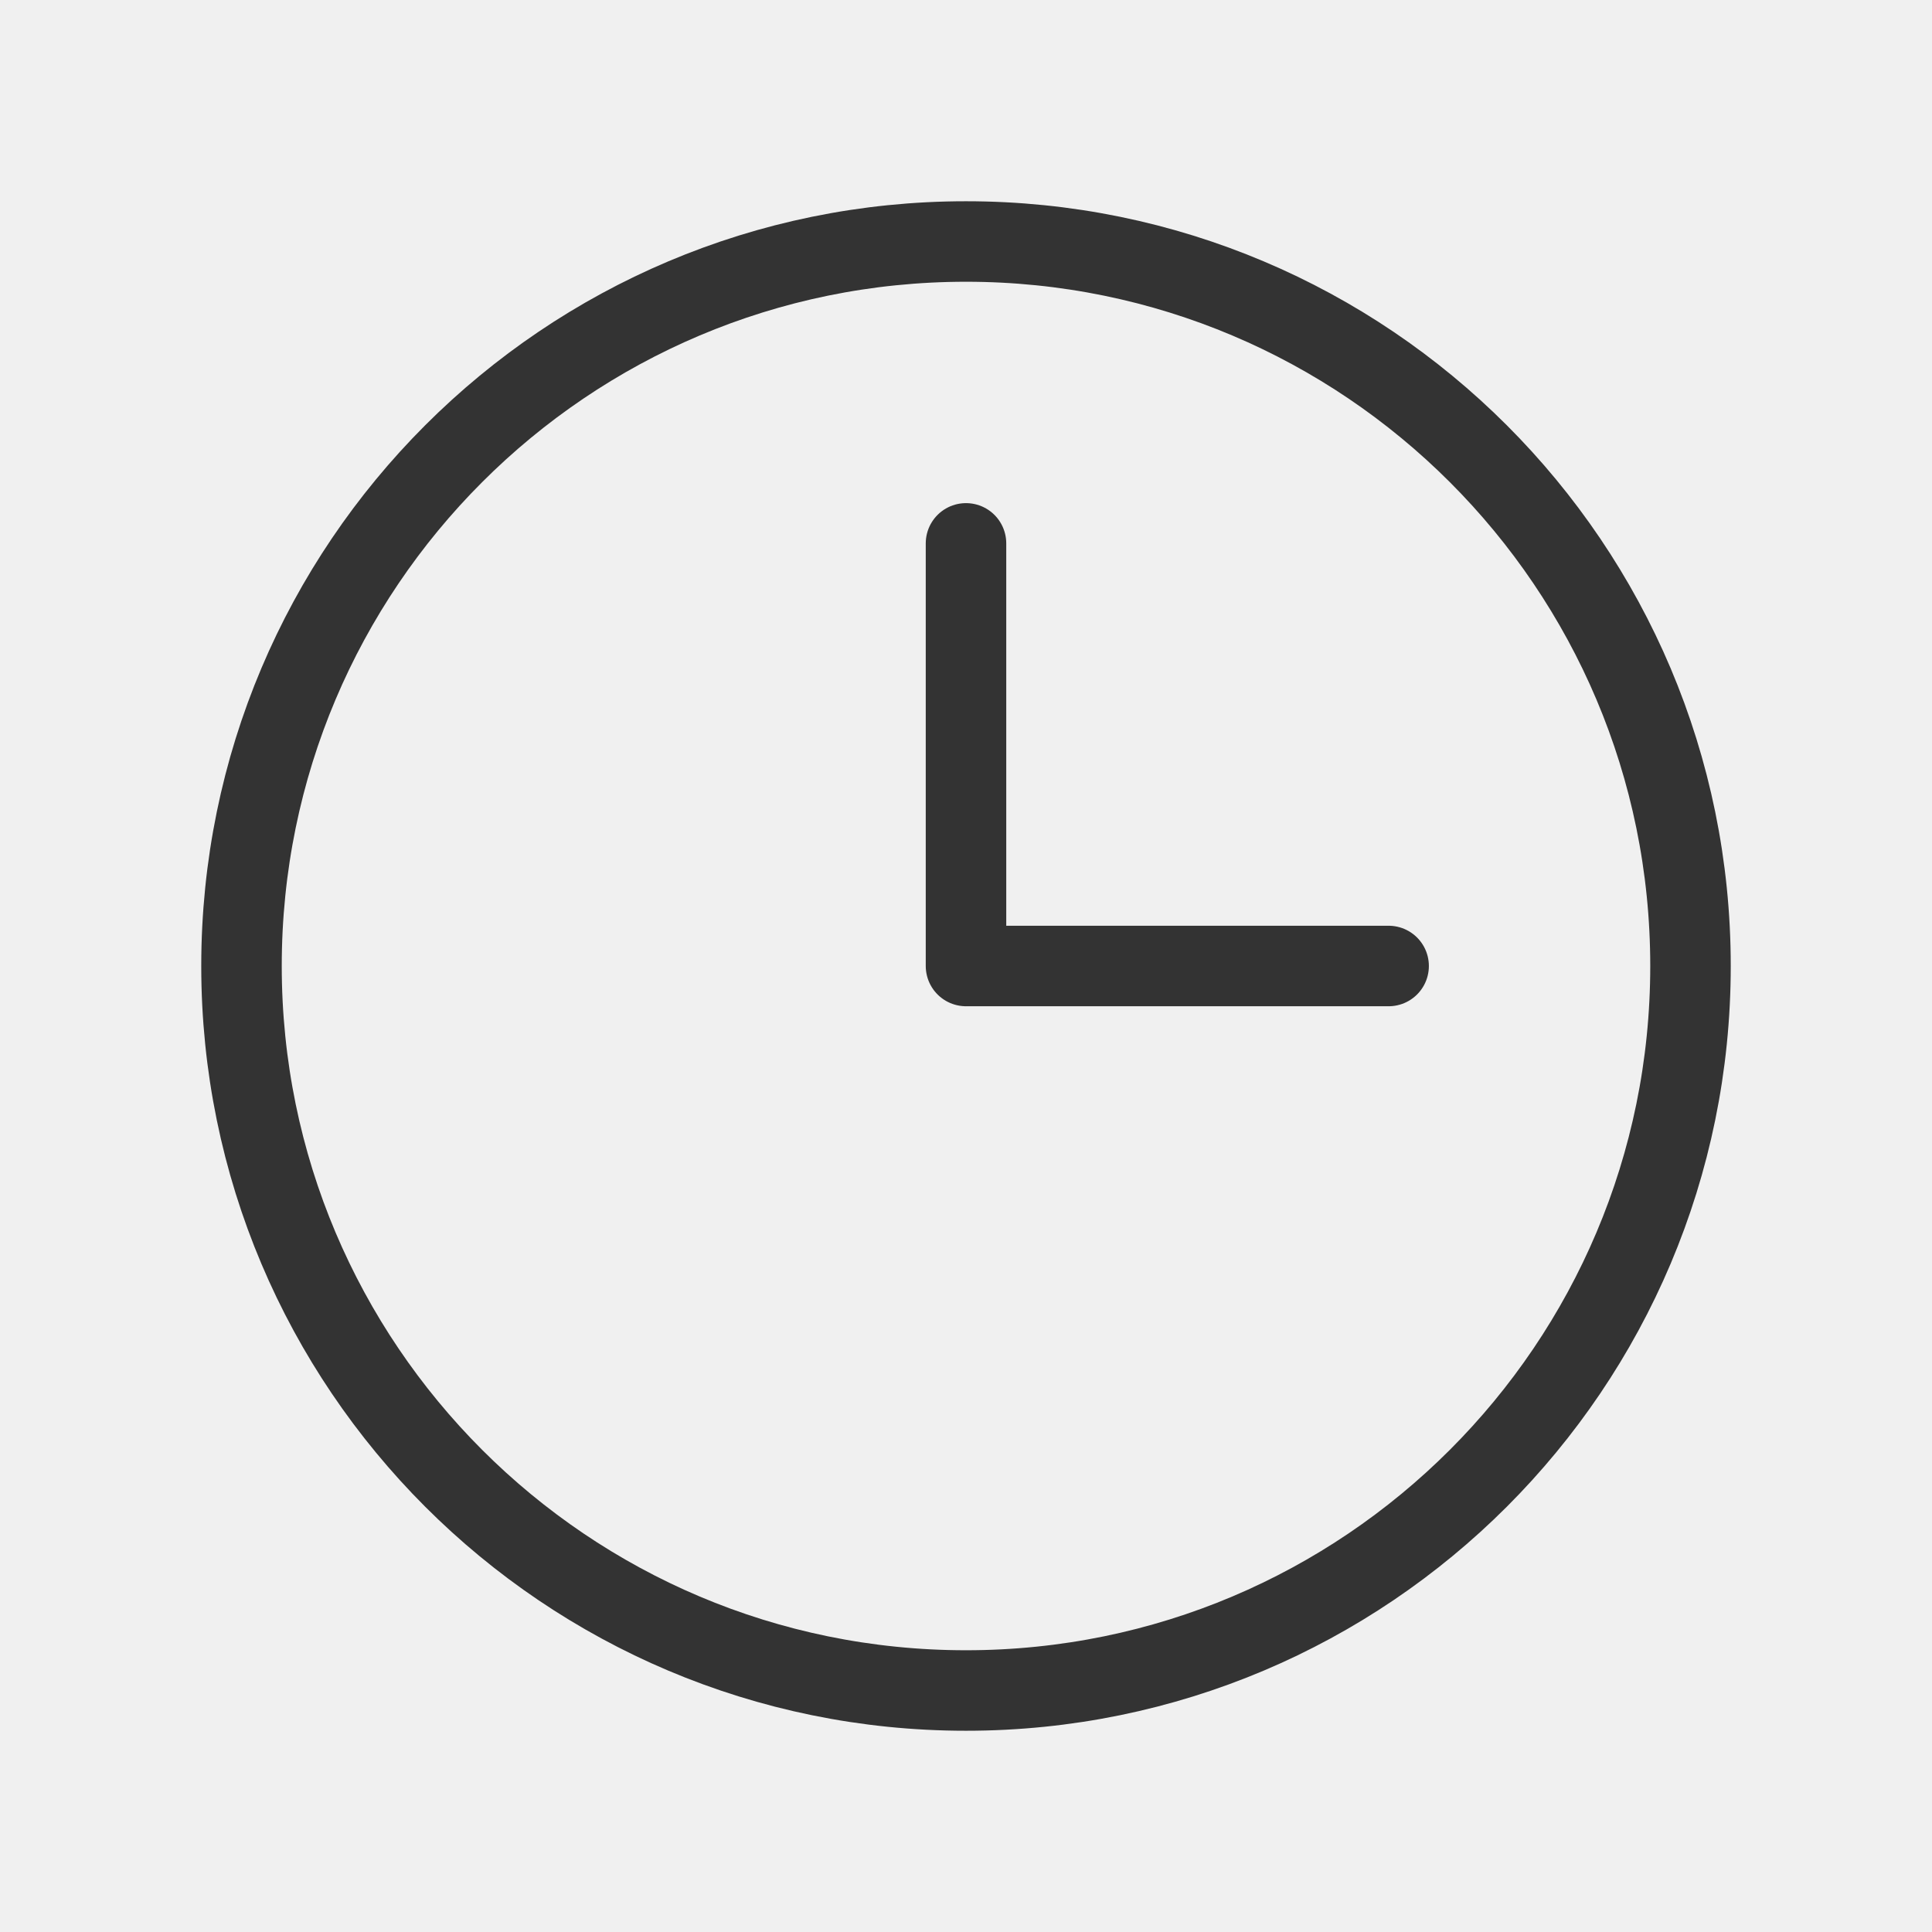
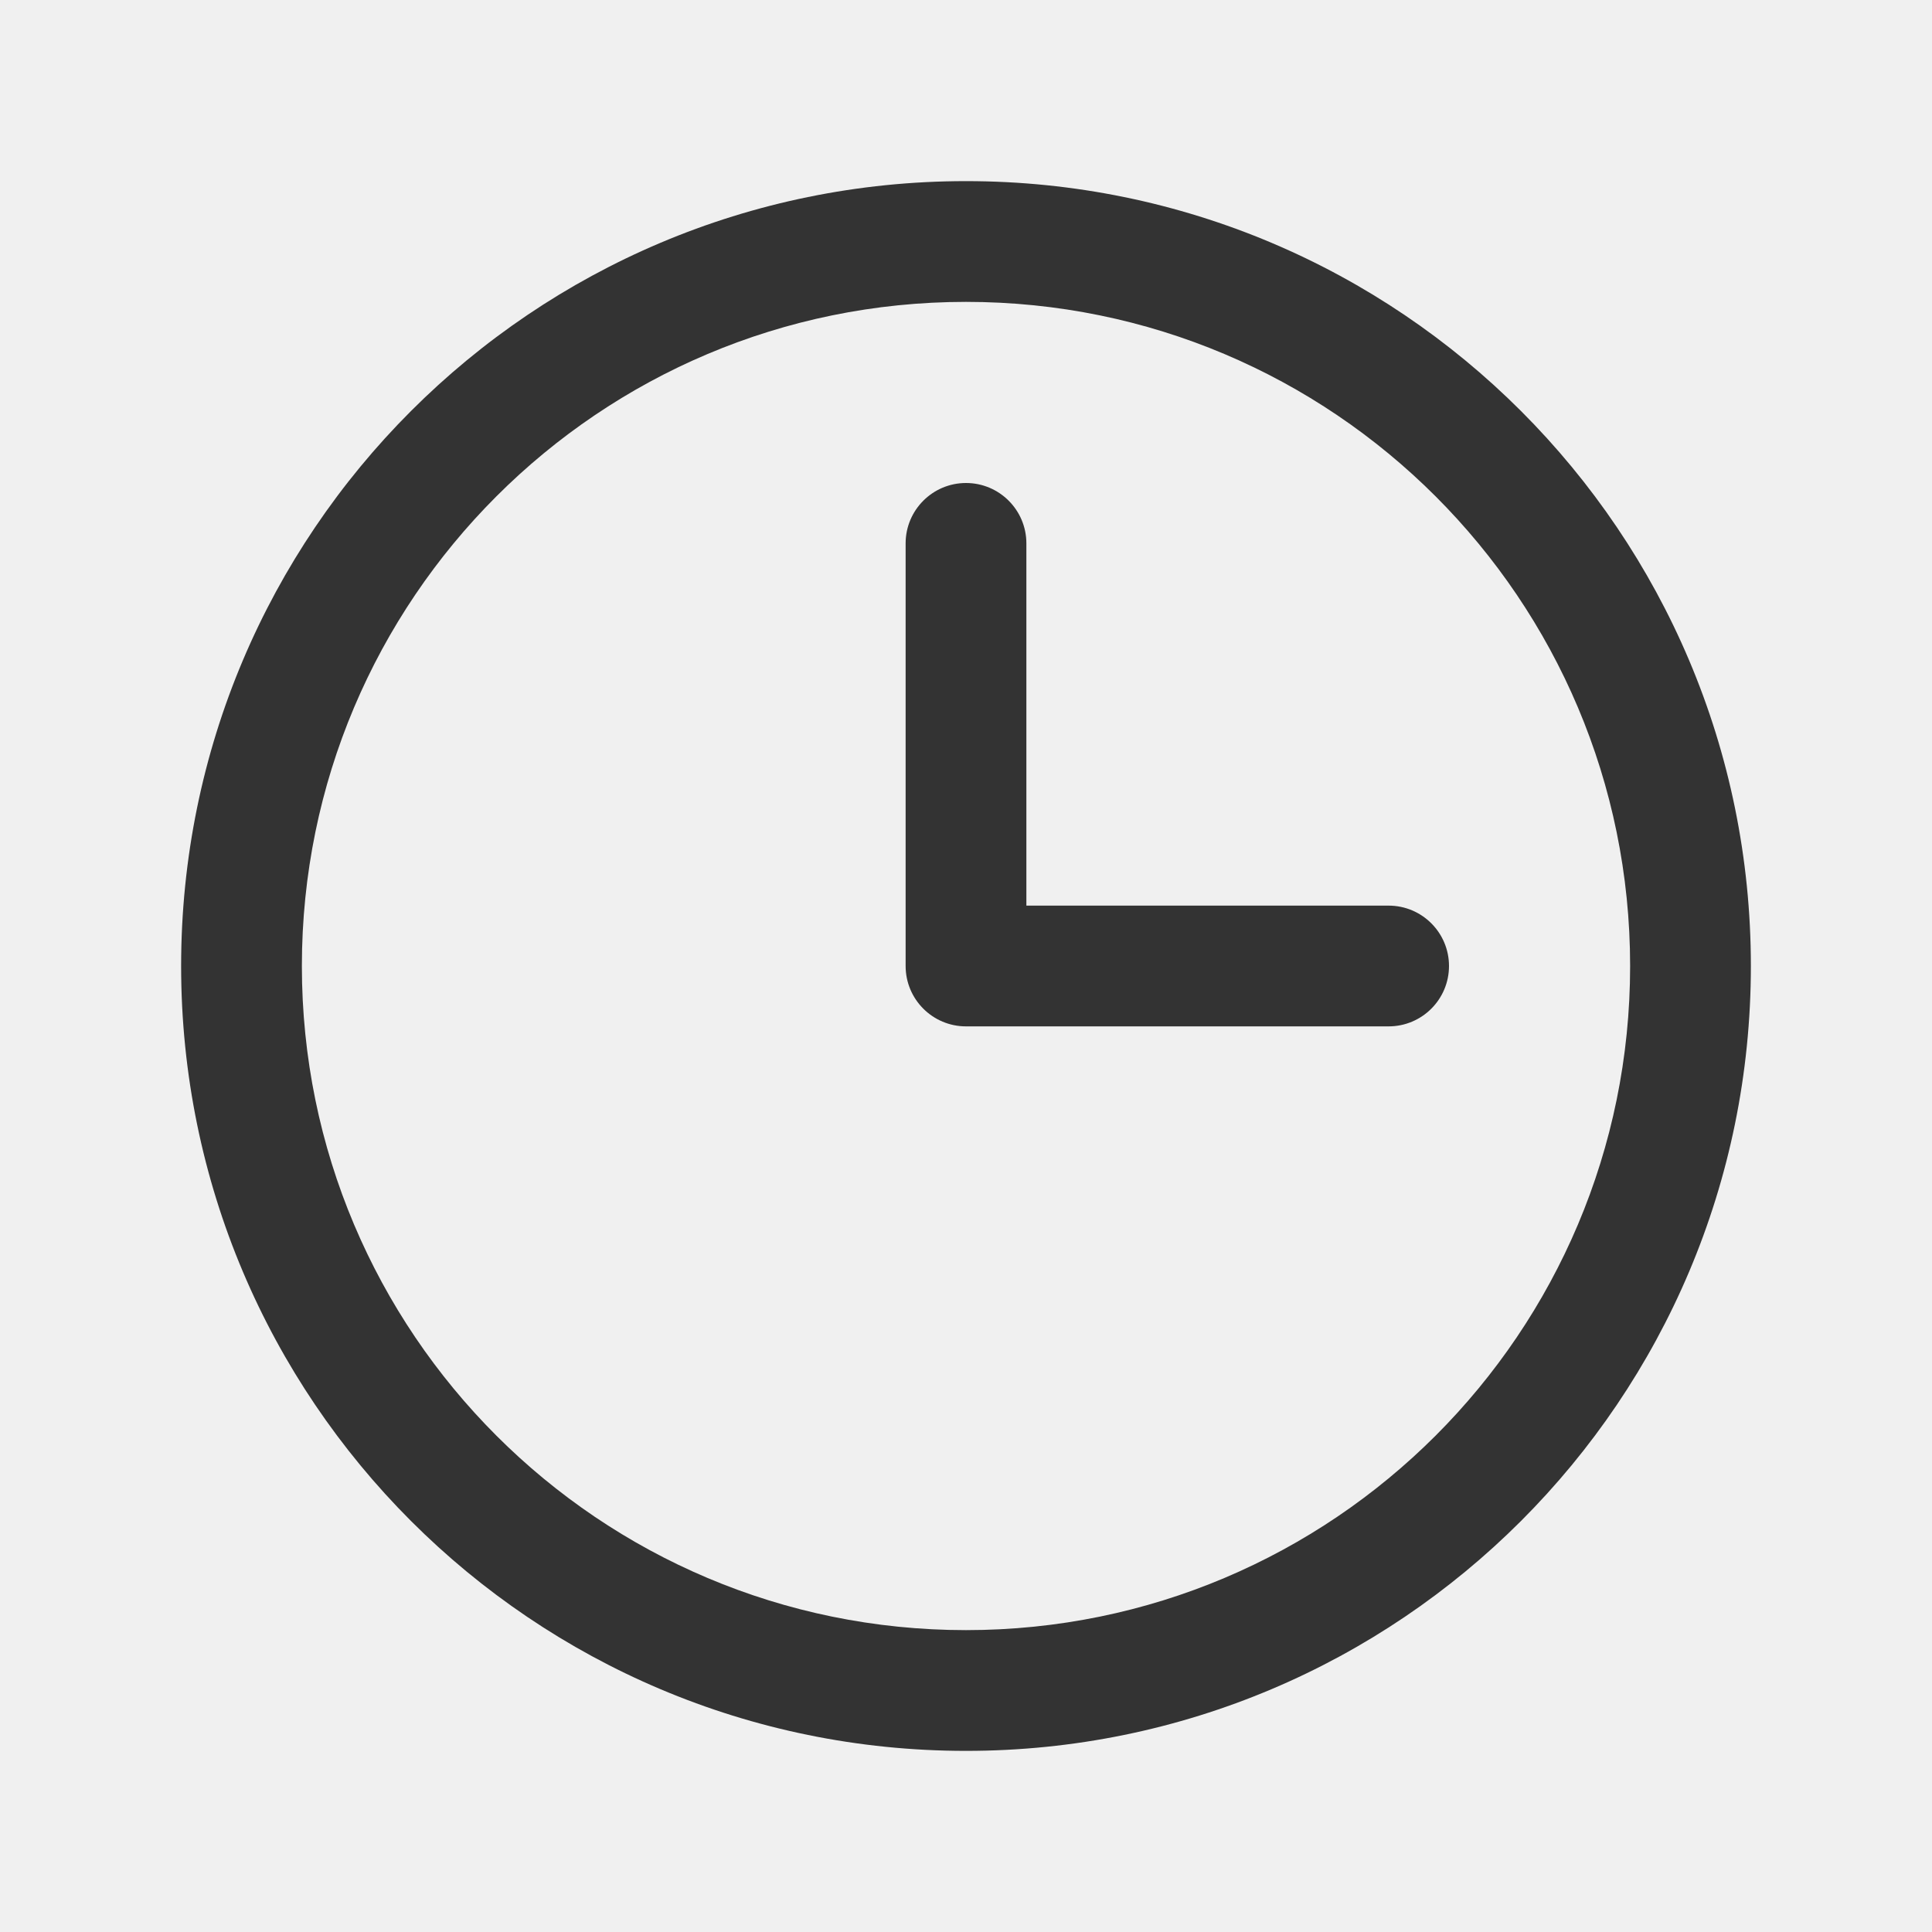
- <svg xmlns="http://www.w3.org/2000/svg" width="24" height="24" viewBox="0 0 24 24" fill="none">
-   <path d="M12 21C16.971 21 21 16.971 21 12C21 7.029 16.971 3 12 3C7.029 3 3 7.029 3 12C3 16.971 7.029 21 12 21Z" stroke="#333333" stroke-linecap="round" stroke-linejoin="round" />
-   <path d="M12 6.75V12H17.25" stroke="#333333" stroke-linecap="round" stroke-linejoin="round" />
+ <svg xmlns="http://www.w3.org/2000/svg" width="16" height="16" viewBox="0 0 16 16" fill="none">
+   <g clip-path="url(#clip0_35705_22228)">
+     <path fill-rule="evenodd" clip-rule="evenodd" d="M8 2.5C4.962 2.5 2.5 4.962 2.5 8C2.5 11.038 4.962 13.5 8 13.5C11.038 13.5 13.5 11.038 13.5 8C13.5 4.962 11.038 2.5 8 2.5ZM1.5 8C1.5 4.41 4.41 1.5 8 1.5C11.59 1.5 14.5 4.41 14.5 8C14.5 11.59 11.59 14.5 8 14.5C4.41 14.5 1.5 11.59 1.5 8Z" fill="#333333" />
+     <path fill-rule="evenodd" clip-rule="evenodd" d="M8 4C8.276 4 8.5 4.224 8.5 4.5V7.5H11.5C11.776 7.5 12 7.724 12 8C12 8.276 11.776 8.5 11.5 8.5H8C7.724 8.5 7.5 8.276 7.5 8V4.5C7.5 4.224 7.724 4 8 4Z" fill="#333333" />
+   </g>
+   <defs>
+     <clipPath id="clip0_35705_22228">
+       <rect width="16" height="16" fill="white" />
+     </clipPath>
+   </defs>
</svg>
